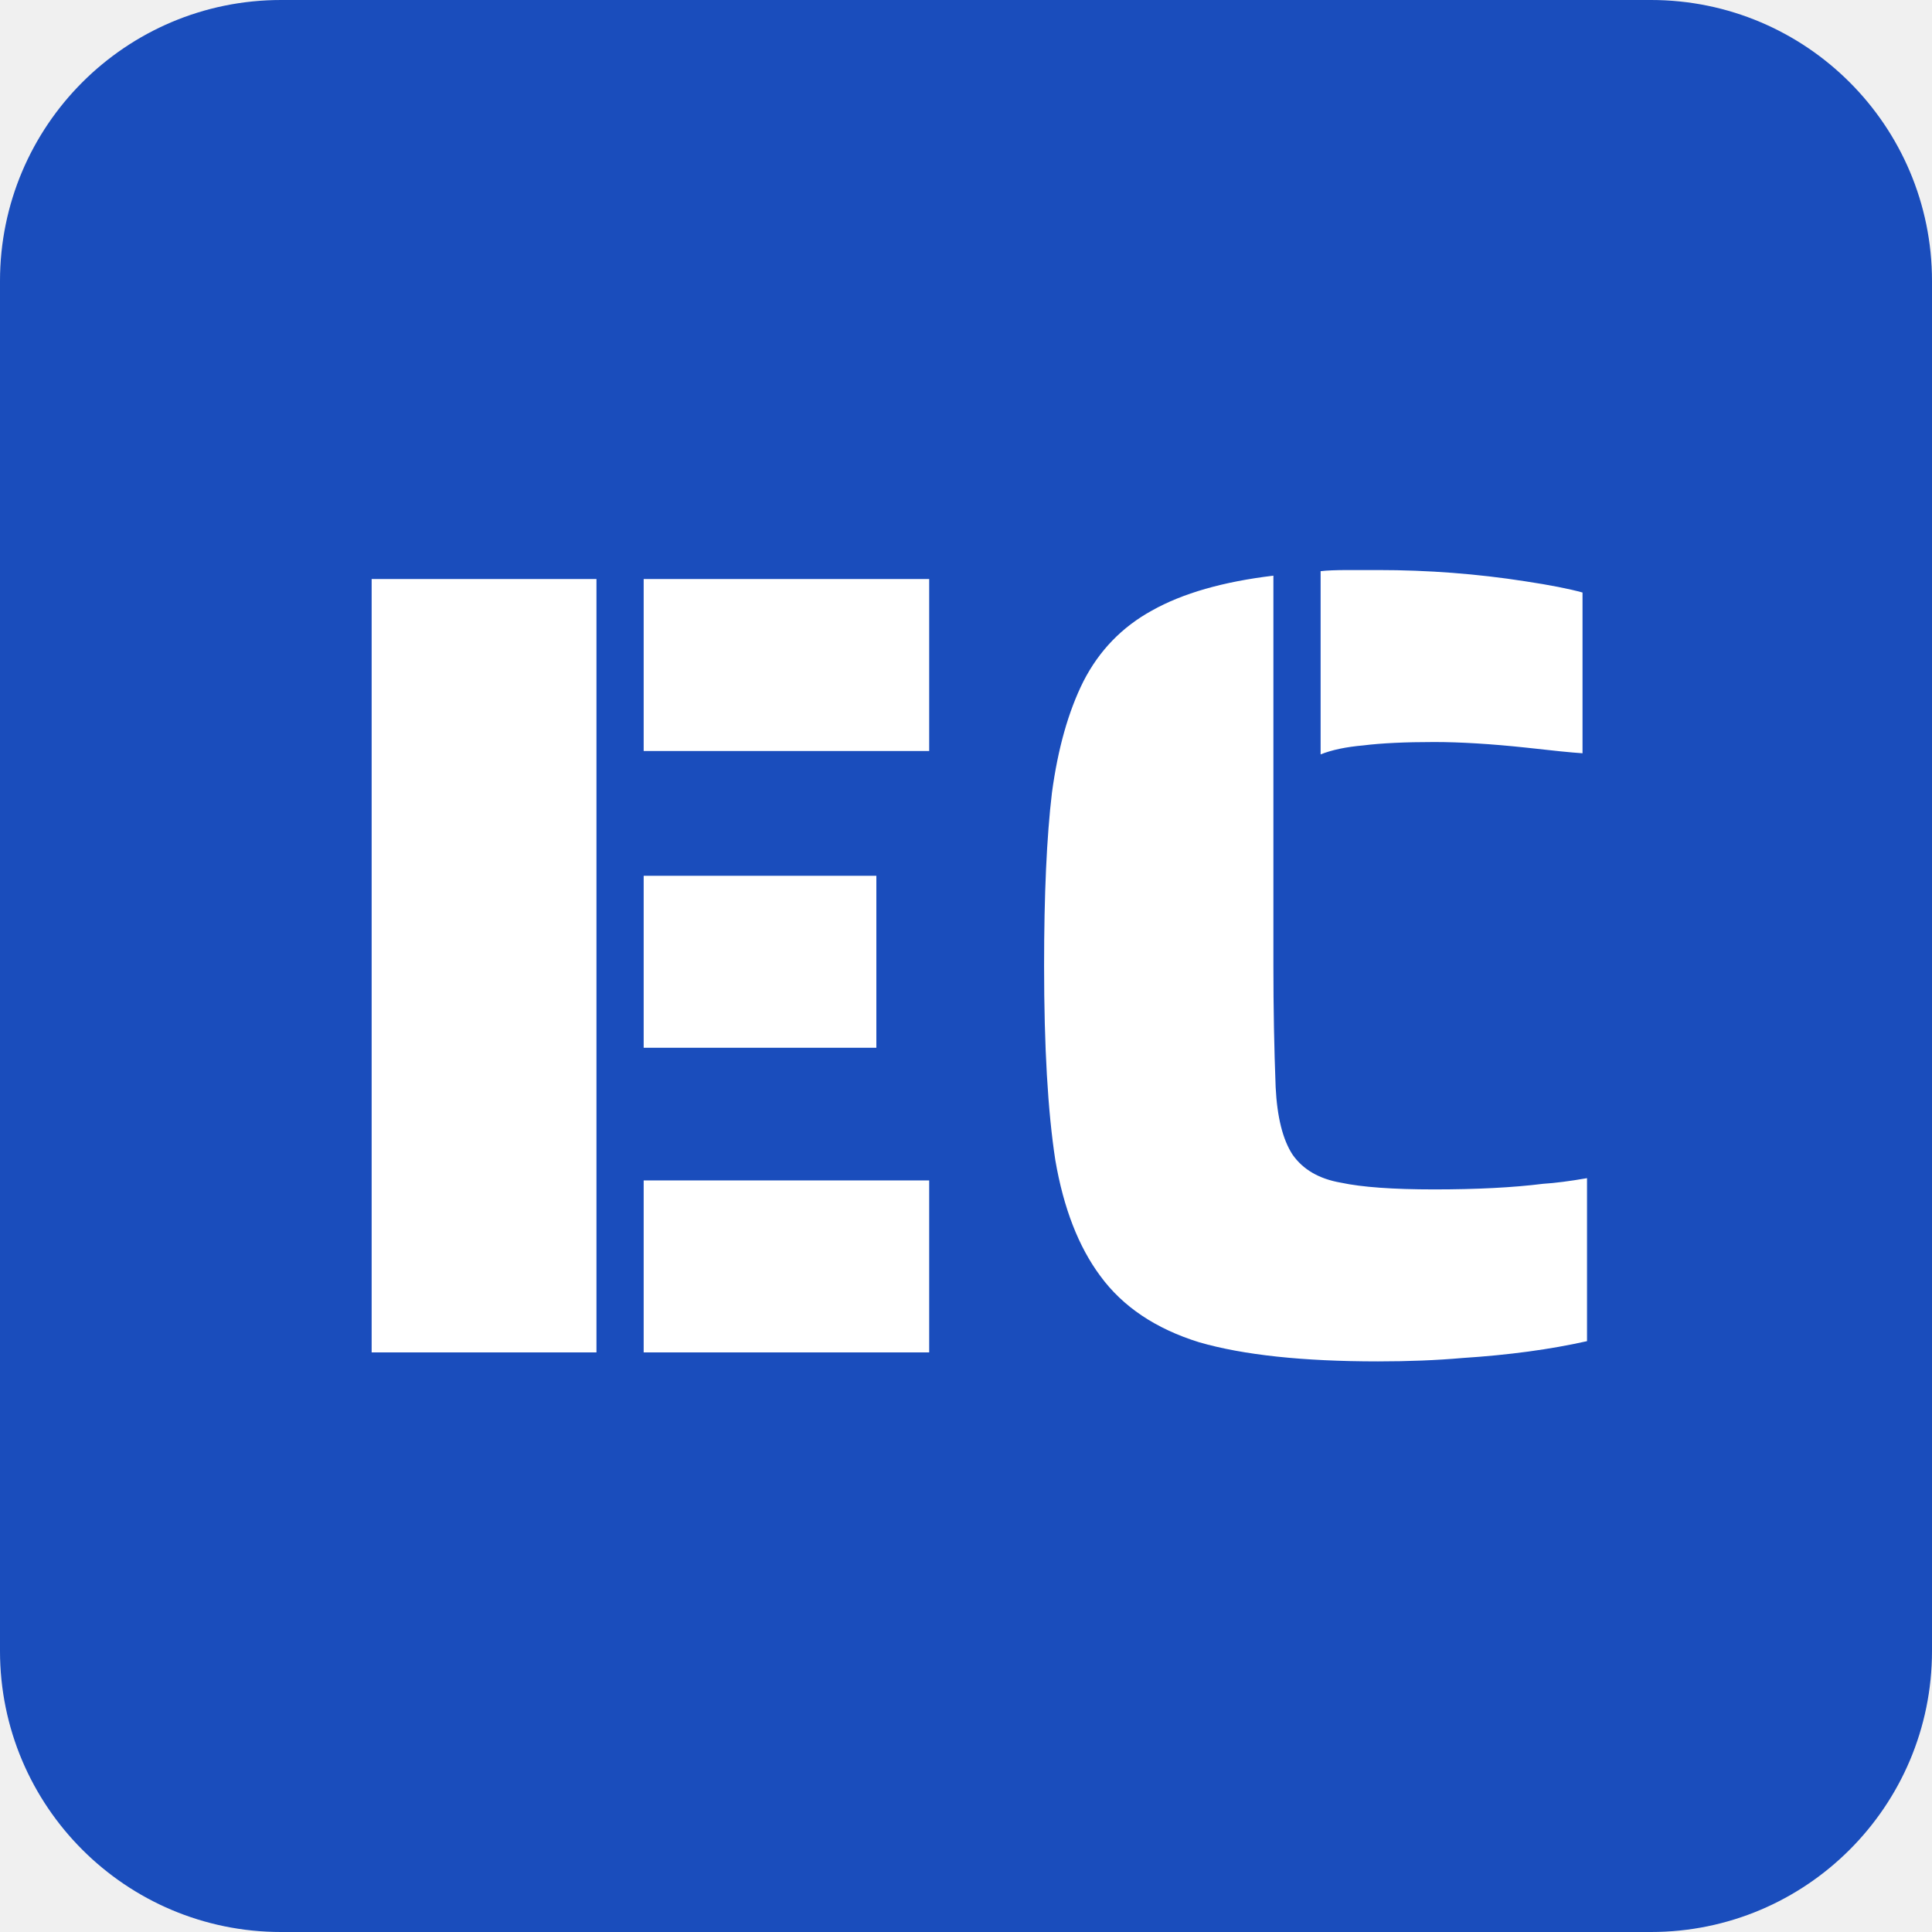
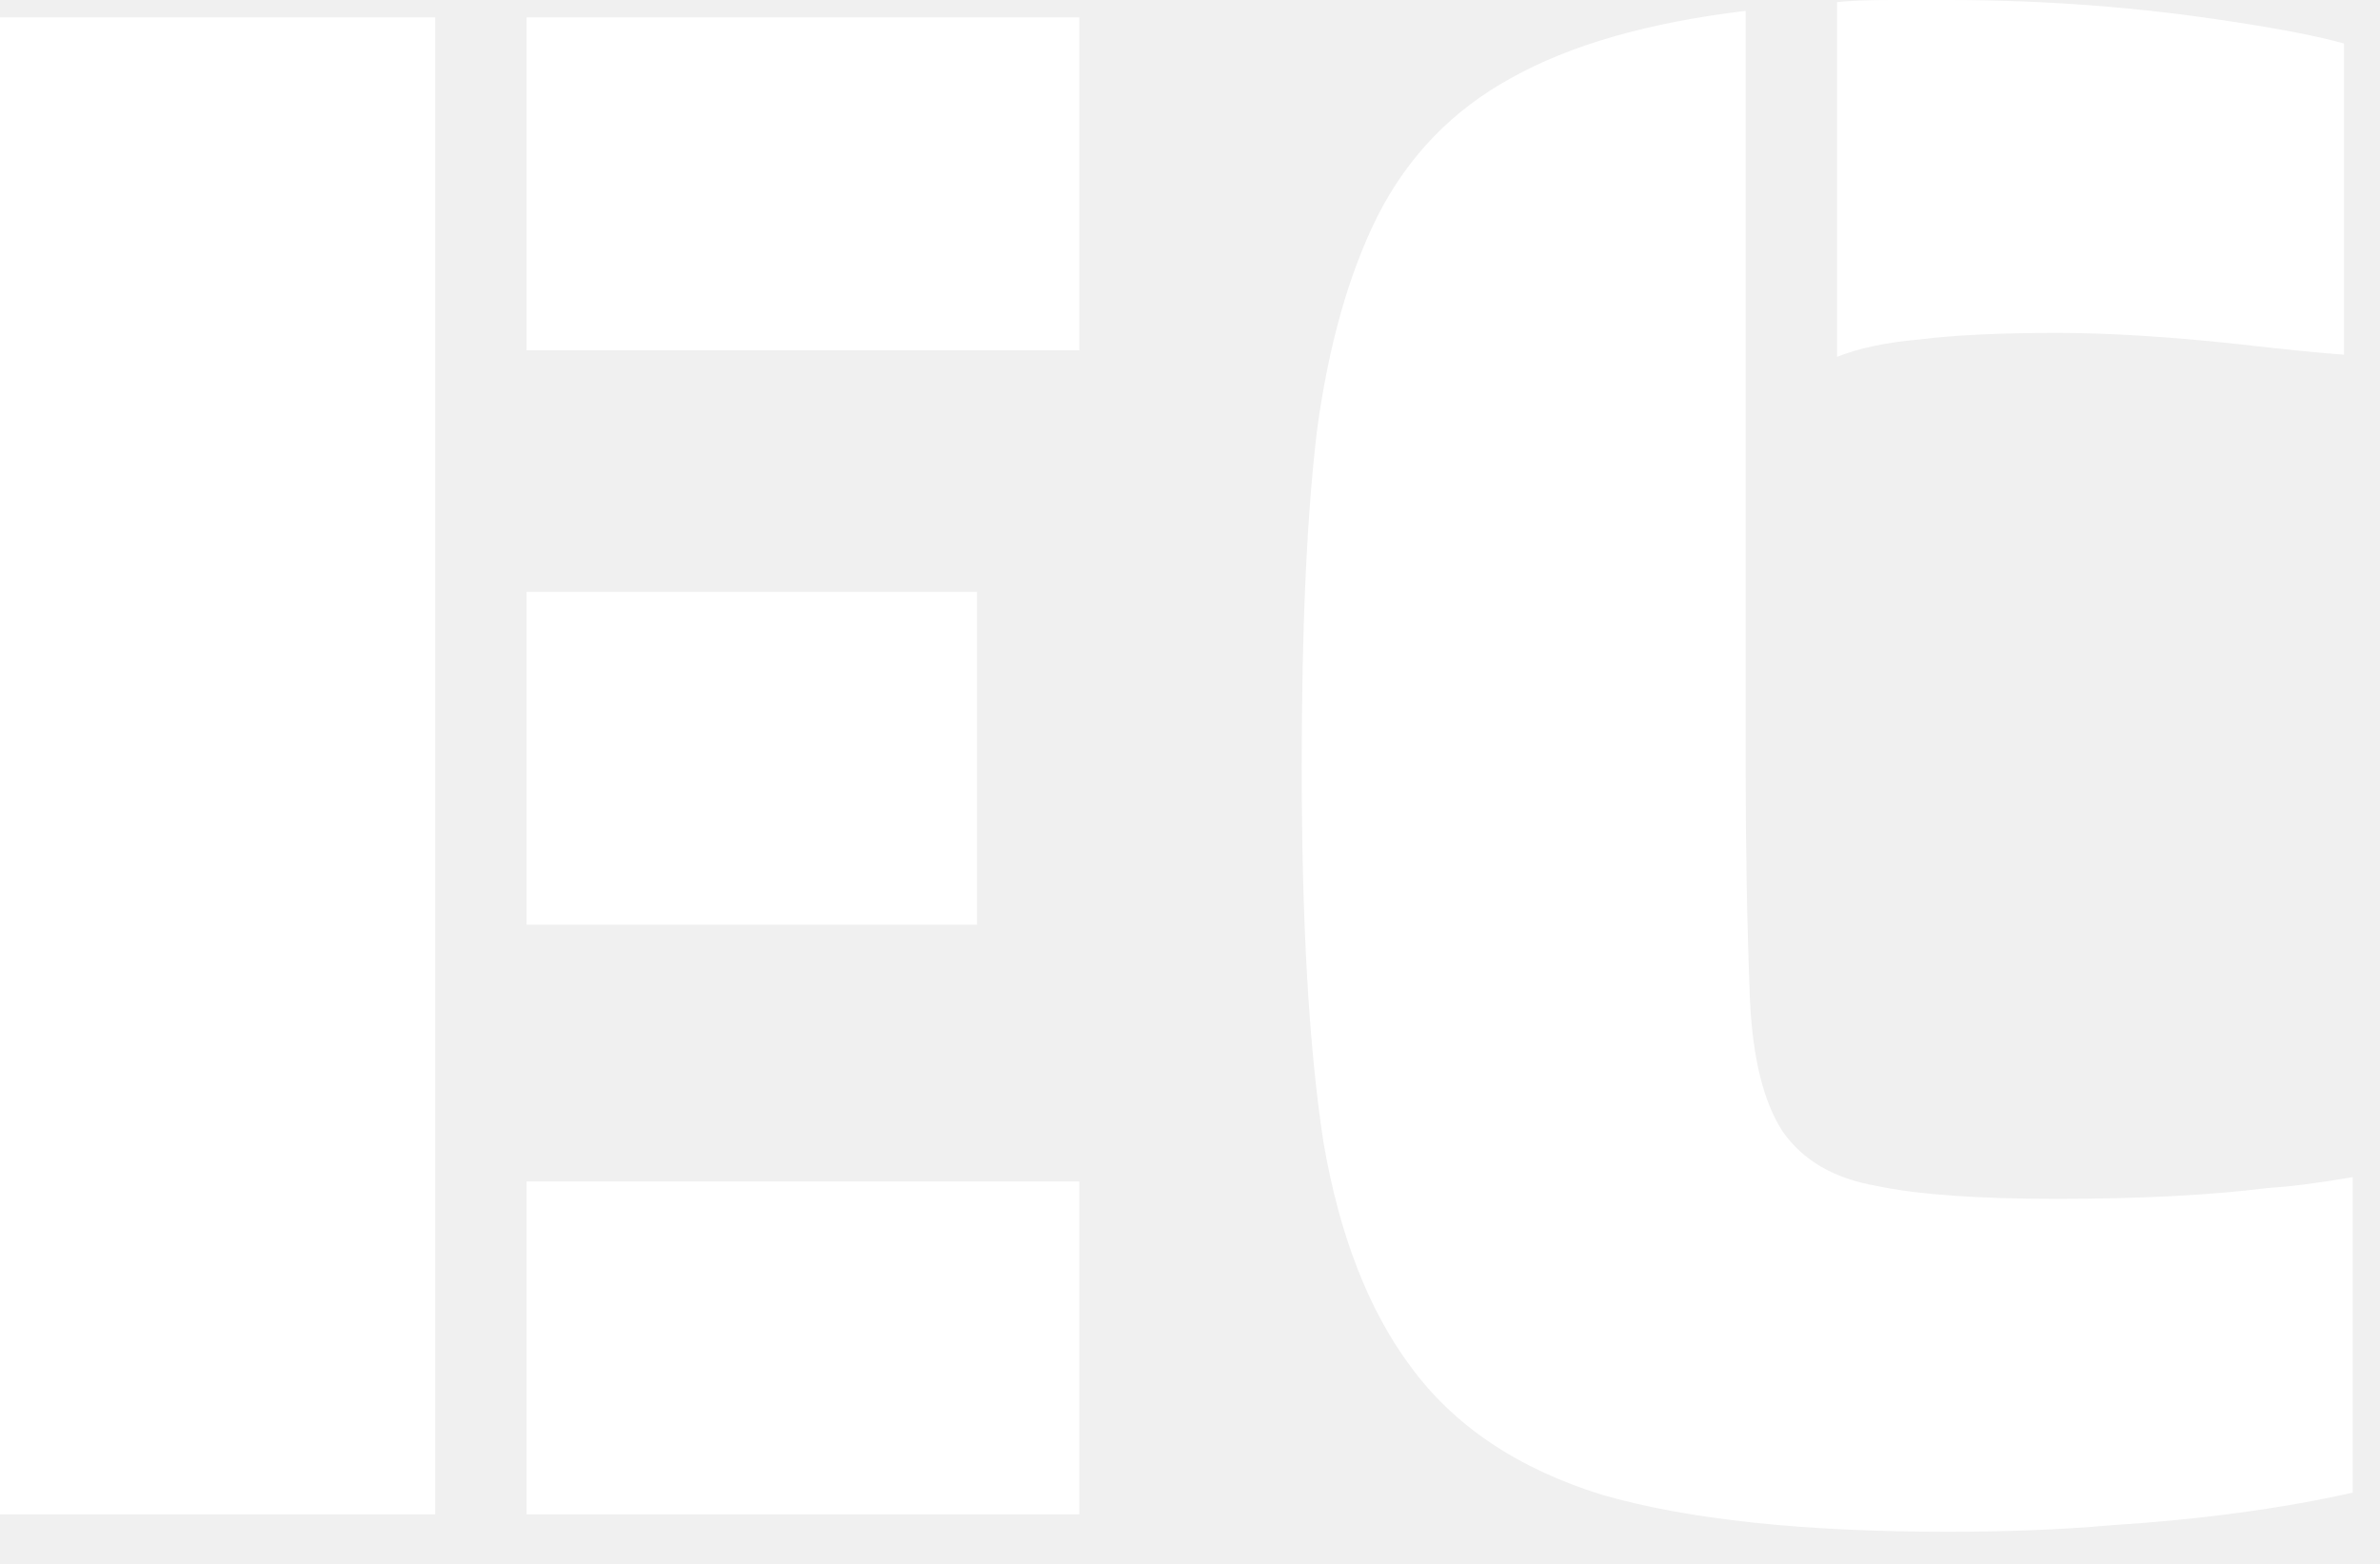
- <svg xmlns="http://www.w3.org/2000/svg" width="55" height="55" viewBox="0 0 55 55" fill="none">
-   <rect x="1" y="1" width="53" height="53" rx="7" fill="#1A4DBC" />
-   <rect x="1" y="1" width="53" height="53" rx="7" stroke="#1A4DBC" stroke-width="2" />
-   <path d="M10.58 16.484H16.98V38.5H10.58V16.484ZM18.324 16.484H26.452V21.38H18.324V16.484ZM18.324 24.932H24.948V29.828H18.324V24.932ZM18.324 33.604H26.452V38.5H18.324V33.604ZM37.595 16.26C37.765 16.239 38.032 16.228 38.395 16.228H39.227C40.656 16.228 42.053 16.335 43.419 16.548C44.123 16.655 44.667 16.761 45.051 16.868V21.444C44.731 21.423 44.197 21.369 43.451 21.284C42.448 21.177 41.573 21.124 40.827 21.124C39.995 21.124 39.323 21.156 38.811 21.22C38.32 21.263 37.915 21.348 37.595 21.476V16.26ZM39.227 38.756C37.093 38.756 35.397 38.575 34.139 38.212C32.901 37.828 31.963 37.199 31.323 36.324C30.704 35.492 30.277 34.393 30.043 33.028C29.829 31.641 29.723 29.796 29.723 27.492C29.723 25.465 29.797 23.823 29.947 22.564C30.117 21.305 30.416 20.249 30.843 19.396C31.291 18.521 31.941 17.849 32.795 17.38C33.669 16.889 34.821 16.559 36.251 16.388V27.492C36.251 28.687 36.272 29.839 36.315 30.948C36.357 31.801 36.517 32.441 36.795 32.868C37.093 33.295 37.552 33.561 38.171 33.668C38.768 33.796 39.653 33.86 40.827 33.86C42.043 33.86 43.077 33.807 43.931 33.7C44.272 33.679 44.688 33.625 45.179 33.54V38.18C44.133 38.415 42.949 38.575 41.627 38.66C40.901 38.724 40.101 38.756 39.227 38.756Z" fill="white" />
+ <svg xmlns="http://www.w3.org/2000/svg" width="35" height="23" viewBox="0 0 35 23" fill="none">
+   <path d="M-1.66893e-06 0.256H6.4V22.272H-1.66893e-06V0.256ZM7.744 0.256H15.872V5.152H7.744V0.256ZM7.744 8.704H14.368V13.6H7.744V8.704ZM7.744 17.376H15.872V22.272H7.744V17.376ZM27.015 0.032C27.185 0.011 27.452 1.90735e-06 27.815 1.90735e-06H28.647C30.076 1.90735e-06 31.473 0.107 32.839 0.32C33.543 0.427 34.087 0.533 34.471 0.64V5.216C34.151 5.195 33.617 5.141 32.871 5.056C31.868 4.949 30.993 4.896 30.247 4.896C29.415 4.896 28.743 4.928 28.231 4.992C27.74 5.035 27.335 5.12 27.015 5.248V0.032ZM28.647 22.528C26.513 22.528 24.817 22.347 23.559 21.984C22.321 21.6 21.383 20.971 20.743 20.096C20.124 19.264 19.697 18.165 19.463 16.8C19.249 15.413 19.143 13.568 19.143 11.264C19.143 9.237 19.217 7.595 19.367 6.336C19.537 5.077 19.836 4.021 20.263 3.168C20.711 2.293 21.361 1.621 22.215 1.152C23.089 0.661 24.241 0.331 25.671 0.16V11.264C25.671 12.459 25.692 13.611 25.735 14.72C25.777 15.573 25.937 16.213 26.215 16.64C26.513 17.067 26.972 17.333 27.591 17.44C28.188 17.568 29.073 17.632 30.247 17.632C31.463 17.632 32.497 17.579 33.351 17.472C33.692 17.451 34.108 17.397 34.599 17.312V21.952C33.553 22.187 32.369 22.347 31.047 22.432C30.321 22.496 29.521 22.528 28.647 22.528Z" fill="white" />
</svg>
